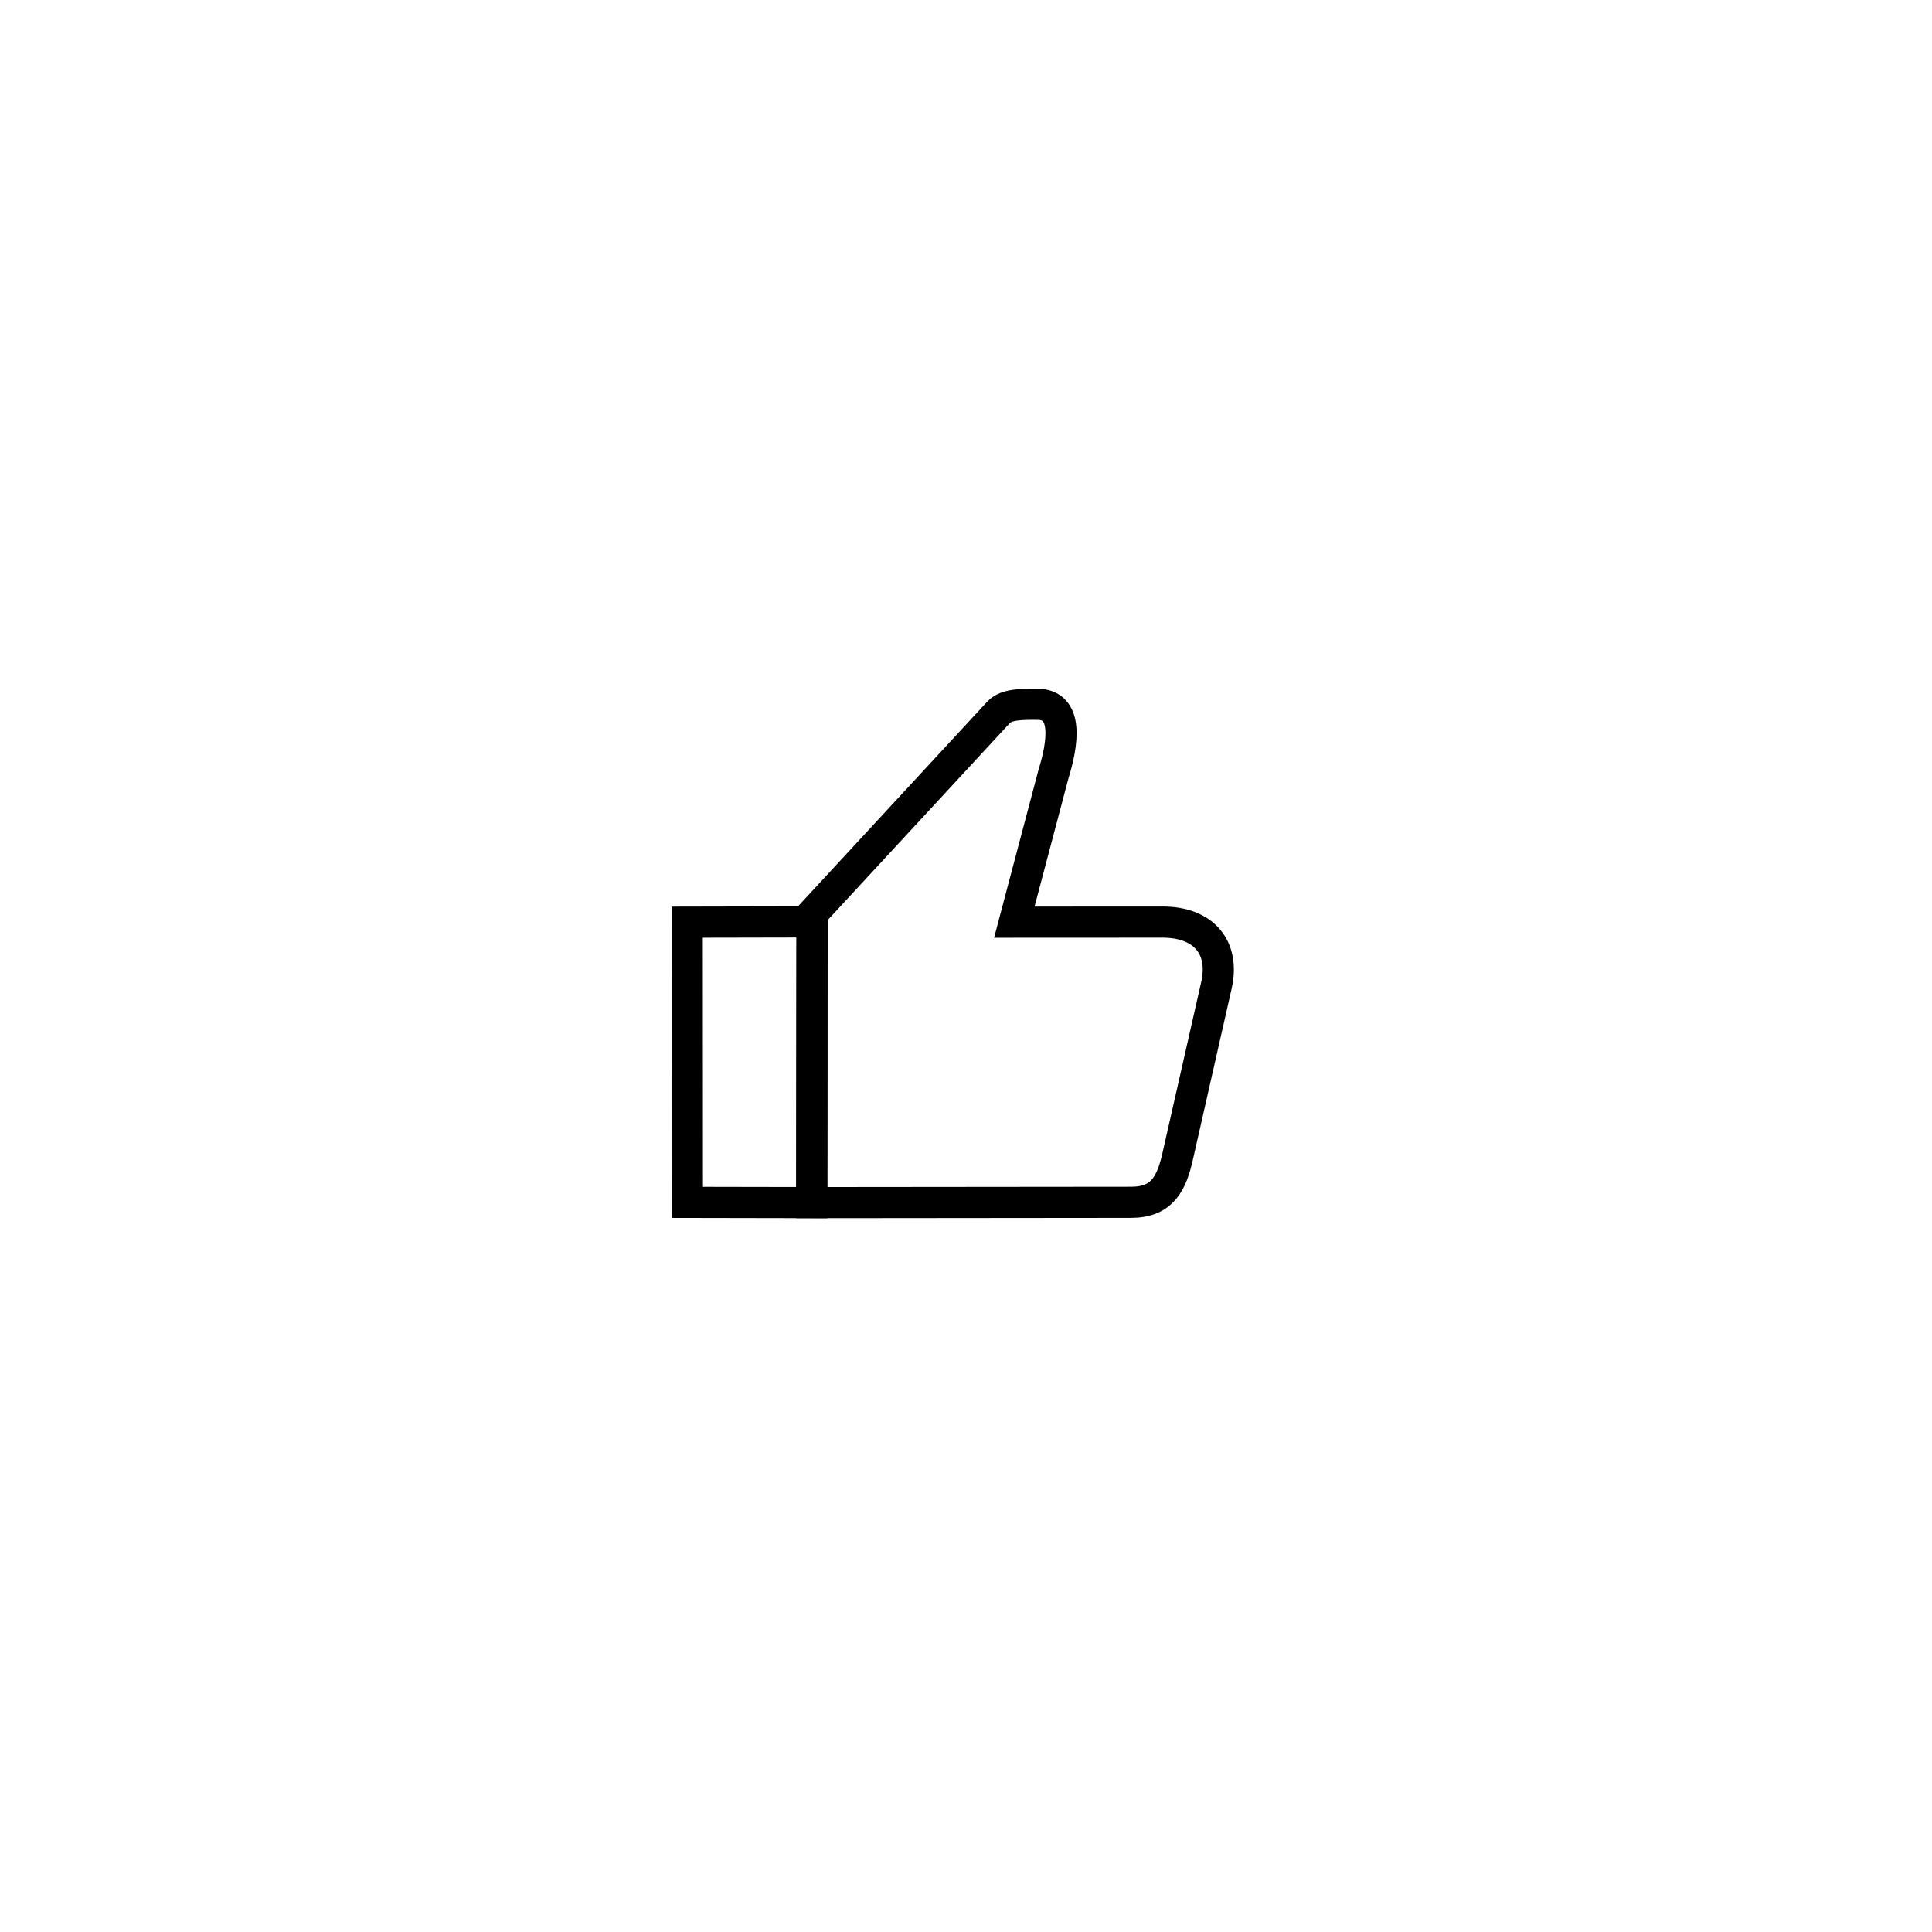
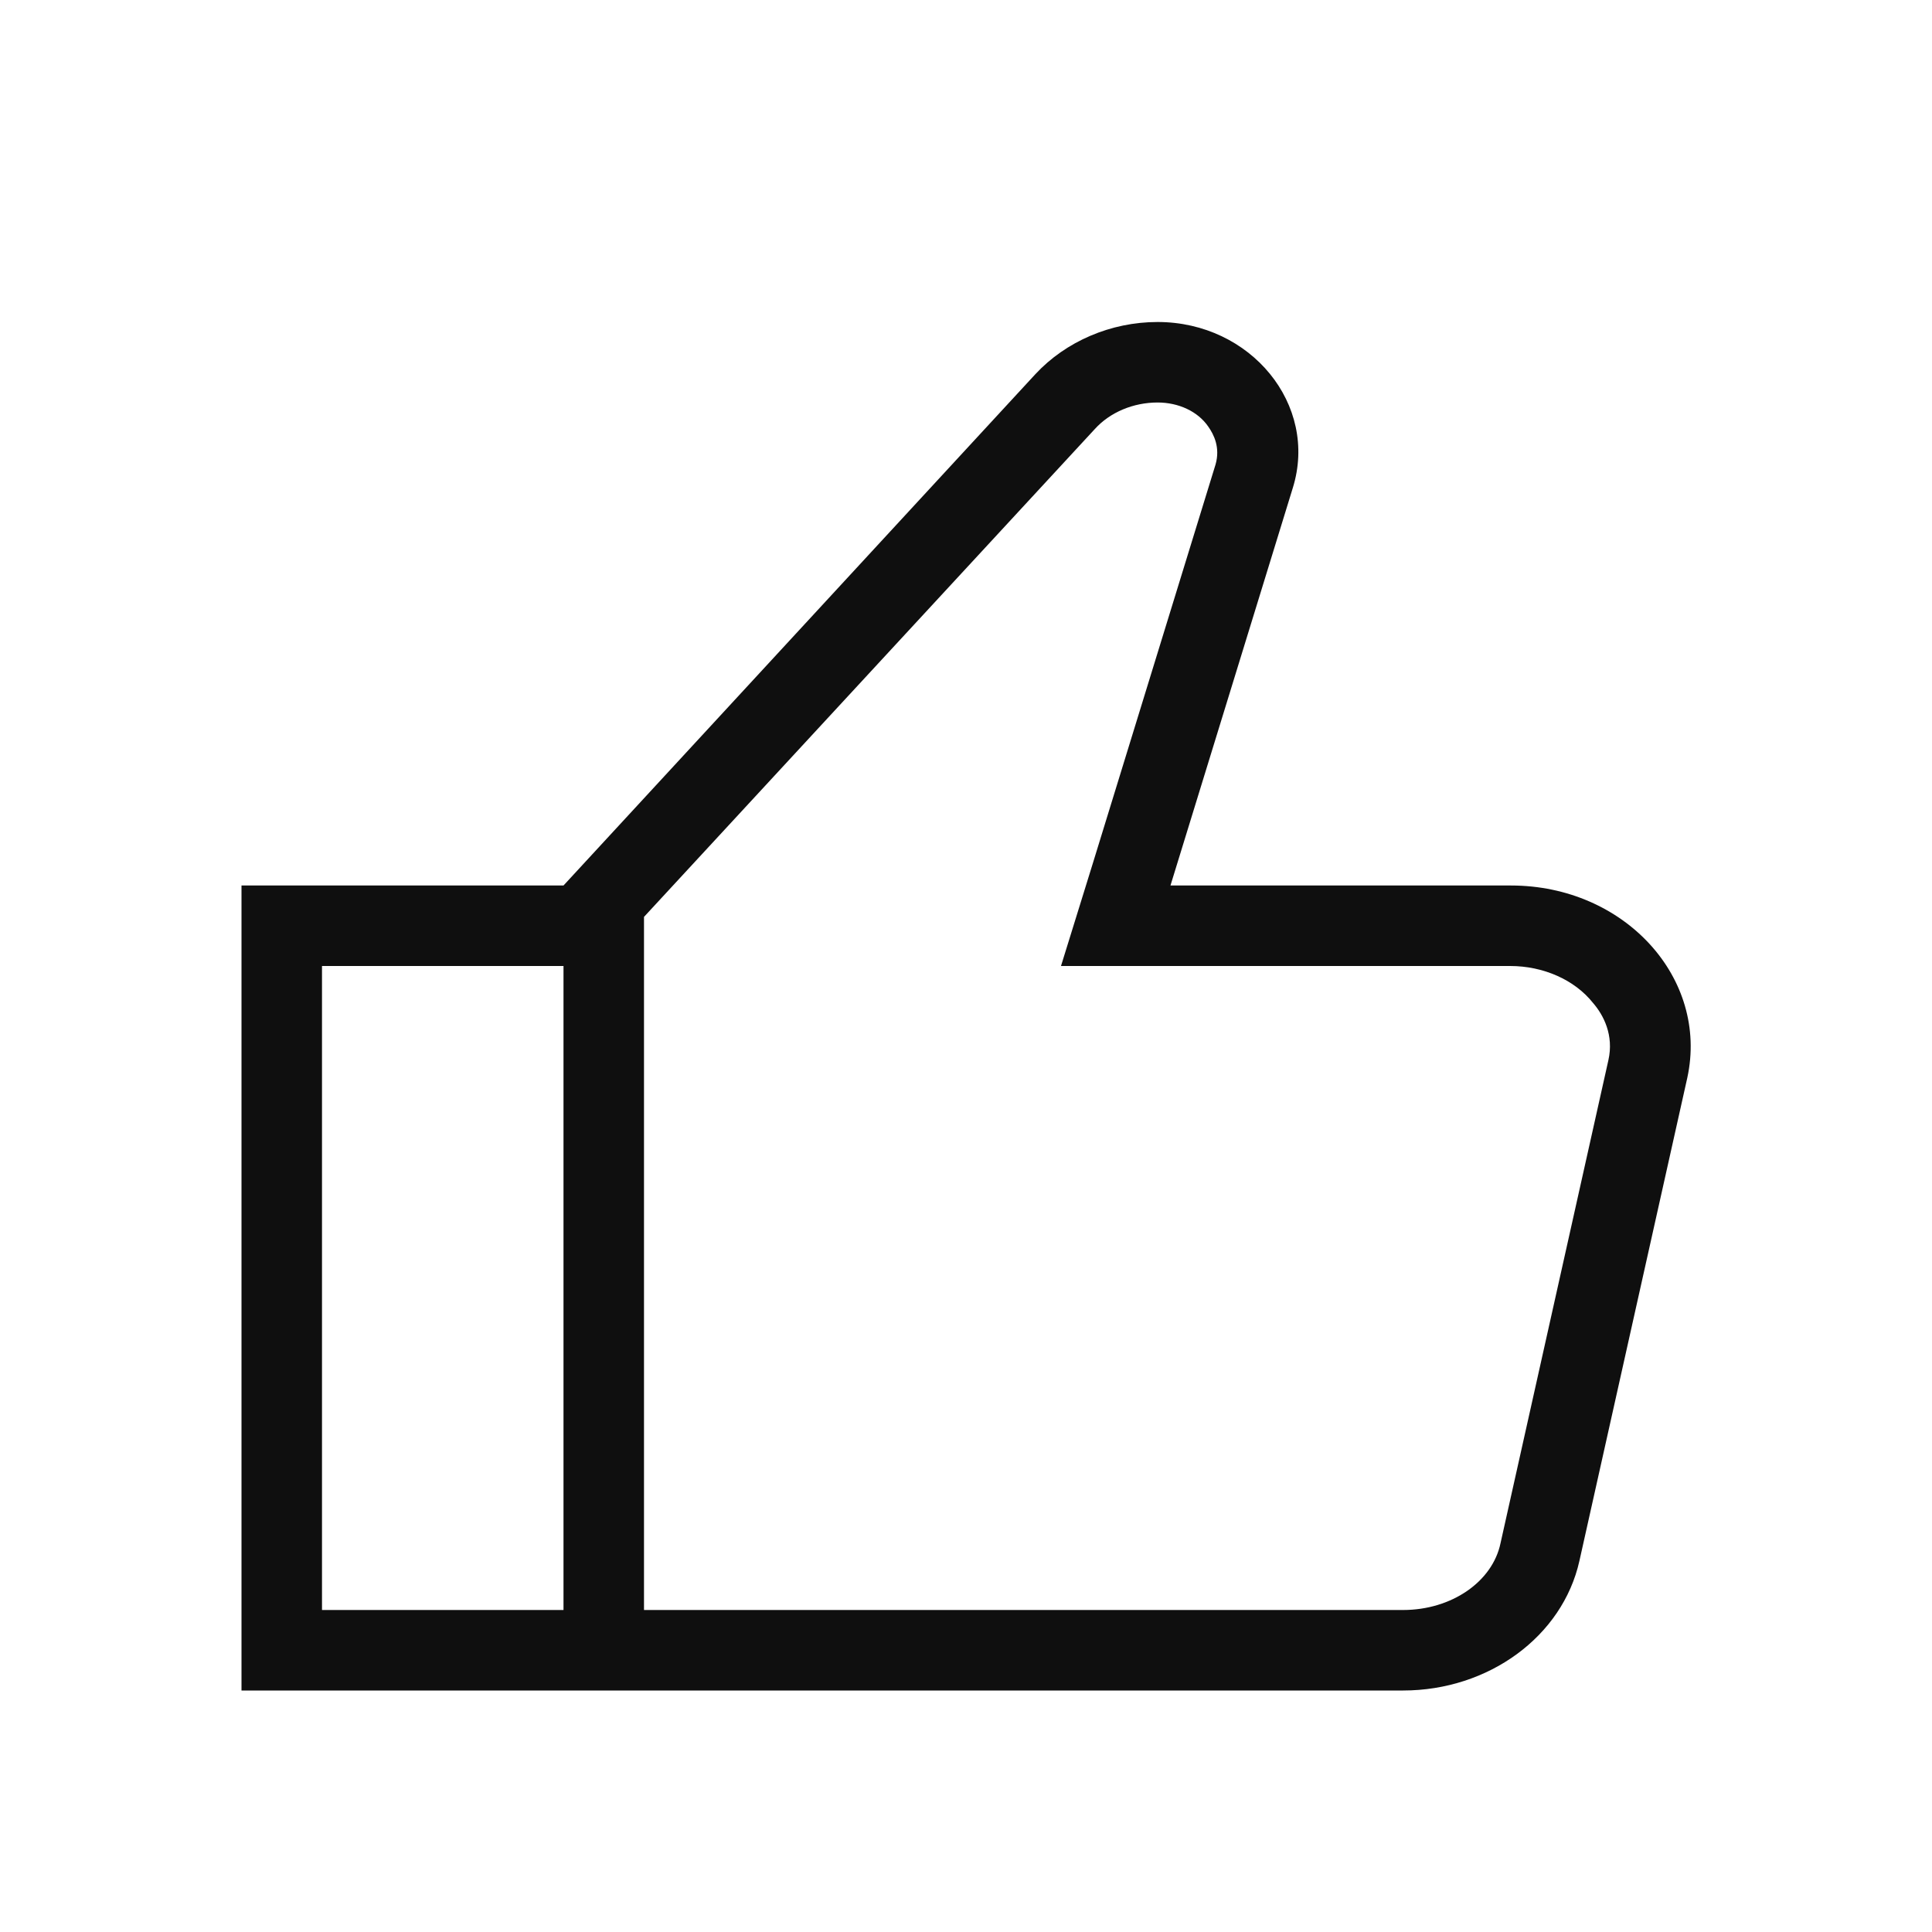
- <svg xmlns="http://www.w3.org/2000/svg" viewBox="0 0 270 270" width="270" height="270" preserveAspectRatio="xMidYMid meet" style="width: 100%; height: 100%; transform: translate3d(0px, 0px, 0px);">
-   <defs>
-     <clipPath id="__lottie_element_125">
-       <rect width="270" height="270" x="0" y="0" />
-     </clipPath>
-     <clipPath id="__lottie_element_127">
-       <path d="M0,0 L120,0 L120,120 L0,120z" />
-     </clipPath>
-     <clipPath id="__lottie_element_141">
-       <path d="M0,0 L128,0 L128,128 L0,128z" />
-     </clipPath>
-   </defs>
-   <g clip-path="url(#__lottie_element_125)" fill="#0F0F0F">
-     <g clip-path="url(#__lottie_element_141)" style="display: none;" fill="#0F0F0F">
-       <g style="display: none;" fill="#0F0F0F">
-         <g fill="#0F0F0F">
-           <path stroke-linecap="round" stroke-linejoin="miter" fill-opacity="0" stroke-miterlimit="4" fill="#0F0F0F" />
-         </g>
-       </g>
-       <g style="display: none;" fill="#0F0F0F">
-         <g fill="#0F0F0F">
-           <path stroke-linecap="round" stroke-linejoin="miter" fill-opacity="0" stroke-miterlimit="4" fill="#0F0F0F" />
-         </g>
-       </g>
-       <g style="display: none;" fill="#0F0F0F">
-         <g fill="#0F0F0F">
-           <path fill="#0F0F0F" />
-         </g>
-         <g fill="#0F0F0F">
-           <path fill="#0F0F0F" />
-         </g>
-         <g fill="#0F0F0F">
-           <path fill="#0F0F0F" />
-         </g>
-         <g fill="#0F0F0F">
-           <path fill="#0F0F0F" />
-         </g>
-         <g fill="#0F0F0F">
-           <path fill="#0F0F0F" />
-         </g>
-         <g fill="#0F0F0F">
-           <path fill="#0F0F0F" />
-         </g>
-       </g>
-       <g style="display: none;" fill="#0F0F0F">
-         <g fill="#0F0F0F">
-           <path stroke-linecap="round" stroke-linejoin="miter" fill-opacity="0" stroke-miterlimit="4" fill="#0F0F0F" />
-         </g>
-       </g>
-       <g style="display: none;" fill="#0F0F0F">
-         <g fill="#0F0F0F">
-           <path stroke-linecap="round" stroke-linejoin="miter" fill-opacity="0" stroke-miterlimit="4" fill="#0F0F0F" />
-         </g>
-       </g>
-       <g style="display: none;" fill="#0F0F0F">
-         <g fill="#0F0F0F">
-           <path fill="#0F0F0F" />
-         </g>
-         <g fill="#0F0F0F">
-           <path fill="#0F0F0F" />
-         </g>
-         <g fill="#0F0F0F">
-           <path fill="#0F0F0F" />
-         </g>
-         <g fill="#0F0F0F">
-           <path fill="#0F0F0F" />
-         </g>
-         <g fill="#0F0F0F">
-           <path fill="#0F0F0F" />
-         </g>
-         <g fill="#0F0F0F">
-           <path fill="#0F0F0F" />
-         </g>
-       </g>
-       <g style="display: none;" fill="#0F0F0F">
-         <g fill="#0F0F0F">
-           <path stroke-linecap="round" stroke-linejoin="miter" fill-opacity="0" stroke-miterlimit="4" fill="#0F0F0F" />
-         </g>
-       </g>
-       <g style="display: none;" fill="#0F0F0F">
-         <g fill="#0F0F0F">
-           <path stroke-linecap="round" stroke-linejoin="miter" fill-opacity="0" stroke-miterlimit="4" fill="#0F0F0F" />
-         </g>
-       </g>
-       <g style="display: none;" fill="#0F0F0F">
-         <g fill="#0F0F0F">
-           <path fill="#0F0F0F" />
-         </g>
-         <g fill="#0F0F0F">
-           <path fill="#0F0F0F" />
-         </g>
-         <g fill="#0F0F0F">
-           <path fill="#0F0F0F" />
-         </g>
-         <g fill="#0F0F0F">
-           <path fill="#0F0F0F" />
-         </g>
-         <g fill="#0F0F0F">
-           <path fill="#0F0F0F" />
-         </g>
-         <g fill="#0F0F0F">
-           <path fill="#0F0F0F" />
-         </g>
-         <g fill="#0F0F0F">
-           <path fill="#0F0F0F" />
-         </g>
-         <g fill="#0F0F0F">
-           <path fill="#0F0F0F" />
-         </g>
-         <g fill="#0F0F0F">
-           <path fill="#0F0F0F" />
-         </g>
-       </g>
-       <g style="display: none;" fill="#0F0F0F">
-         <g fill="#0F0F0F">
-           <path stroke-linecap="round" stroke-linejoin="miter" fill-opacity="0" stroke-miterlimit="4" fill="#0F0F0F" />
-         </g>
-       </g>
-     </g>
-     <g clip-path="url(#__lottie_element_127)" transform="matrix(1.088,0,0,1.088,69.953,67.94338)" opacity="1" style="display: block;" fill="#0F0F0F">
-       <g style="display: none;" fill="#0F0F0F">
-         <path fill="#0F0F0F" />
-         <path stroke-linecap="butt" stroke-linejoin="miter" fill-opacity="0" stroke-miterlimit="4" fill="#0F0F0F" />
-       </g>
-       <g transform="matrix(1,0,0,1,60,60)" opacity="1" style="display: block;" fill="#0F0F0F">
-         <path stroke-linecap="butt" stroke-linejoin="miter" fill-opacity="0" stroke-miterlimit="4" stroke="#000000" stroke-opacity="1" stroke-width="4px" d=" M25.026,-4.006 C25.026,-4.006 5.992,-3.997 5.992,-3.997 C5.992,-3.997 11.013,-22.984 11.013,-22.984 C12.231,-26.904 13,-31.943 8.994,-31.981 C7,-32 5,-32 4.022,-31.008 C4.022,-31.008 -19.993,-5.03 -19.993,-5.03 C-19.993,-5.03 -20.028,32.025 -20.028,32.025 C-20.028,32.025 20.976,31.986 20.976,31.986 C25.01,31.986 26.199,29.562 26.998,25.985 C26.998,25.985 31.972,4.026 31.972,4.026 C33,-0.693 30.392,-4.006 25.026,-4.006z" fill="#0F0F0F" />
-       </g>
-       <g style="display: none;" fill="#0F0F0F">
-         <path fill="#0F0F0F" />
-         <path stroke-linecap="butt" stroke-linejoin="miter" fill-opacity="0" stroke-miterlimit="4" fill="#0F0F0F" />
-       </g>
-       <g transform="matrix(1,0,0,1,60,60)" opacity="1" style="display: block;" fill="#0F0F0F">
-         <path stroke-linecap="butt" stroke-linejoin="miter" fill-opacity="0" stroke-miterlimit="4" stroke="#000000" stroke-opacity="1" stroke-width="4px" d=" M-19.986,-4.03 C-19.986,-4.03 -36.021,-3.997 -36.021,-3.997 C-36.021,-3.997 -36.002,31.993 -36.002,31.993 C-36.002,31.993 -20.03,32.023 -20.03,32.023 C-20.03,32.023 -19.986,-4.03 -19.986,-4.03z" fill="#0F0F0F" />
-       </g>
-     </g>
-   </g>
+ <svg xmlns="http://www.w3.org/2000/svg" enable-background="new 0 0 24 24" height="24" viewBox="0 0 24 24" width="24" focusable="false" style="pointer-events: none; display: block; width: 100%; height: 100%;">
+   <path d="M18.77,11h-4.23l1.52-4.94C16.38,5.03,15.54,4,14.38,4c-0.58,0-1.14,0.24-1.52,0.65L7,11H3v10h4h1h9.43 c1.06,0,1.98-0.67,2.19-1.61l1.34-6C21.23,12.15,20.18,11,18.77,11z M7,20H4v-8h3V20z M19.98,13.17l-1.34,6 C18.54,19.65,18.03,20,17.43,20H8v-8.61l5.6-6.06C13.79,5.12,14.08,5,14.38,5c0.26,0,0.5,0.11,0.63,0.3 c0.07,0.1,0.15,0.26,0.09,0.47l-1.52,4.94L13.18,12h1.35h4.23c0.41,0,0.8,0.17,1.03,0.46C19.92,12.61,20.05,12.86,19.98,13.17z" fill="#0F0F0F" />
</svg>
